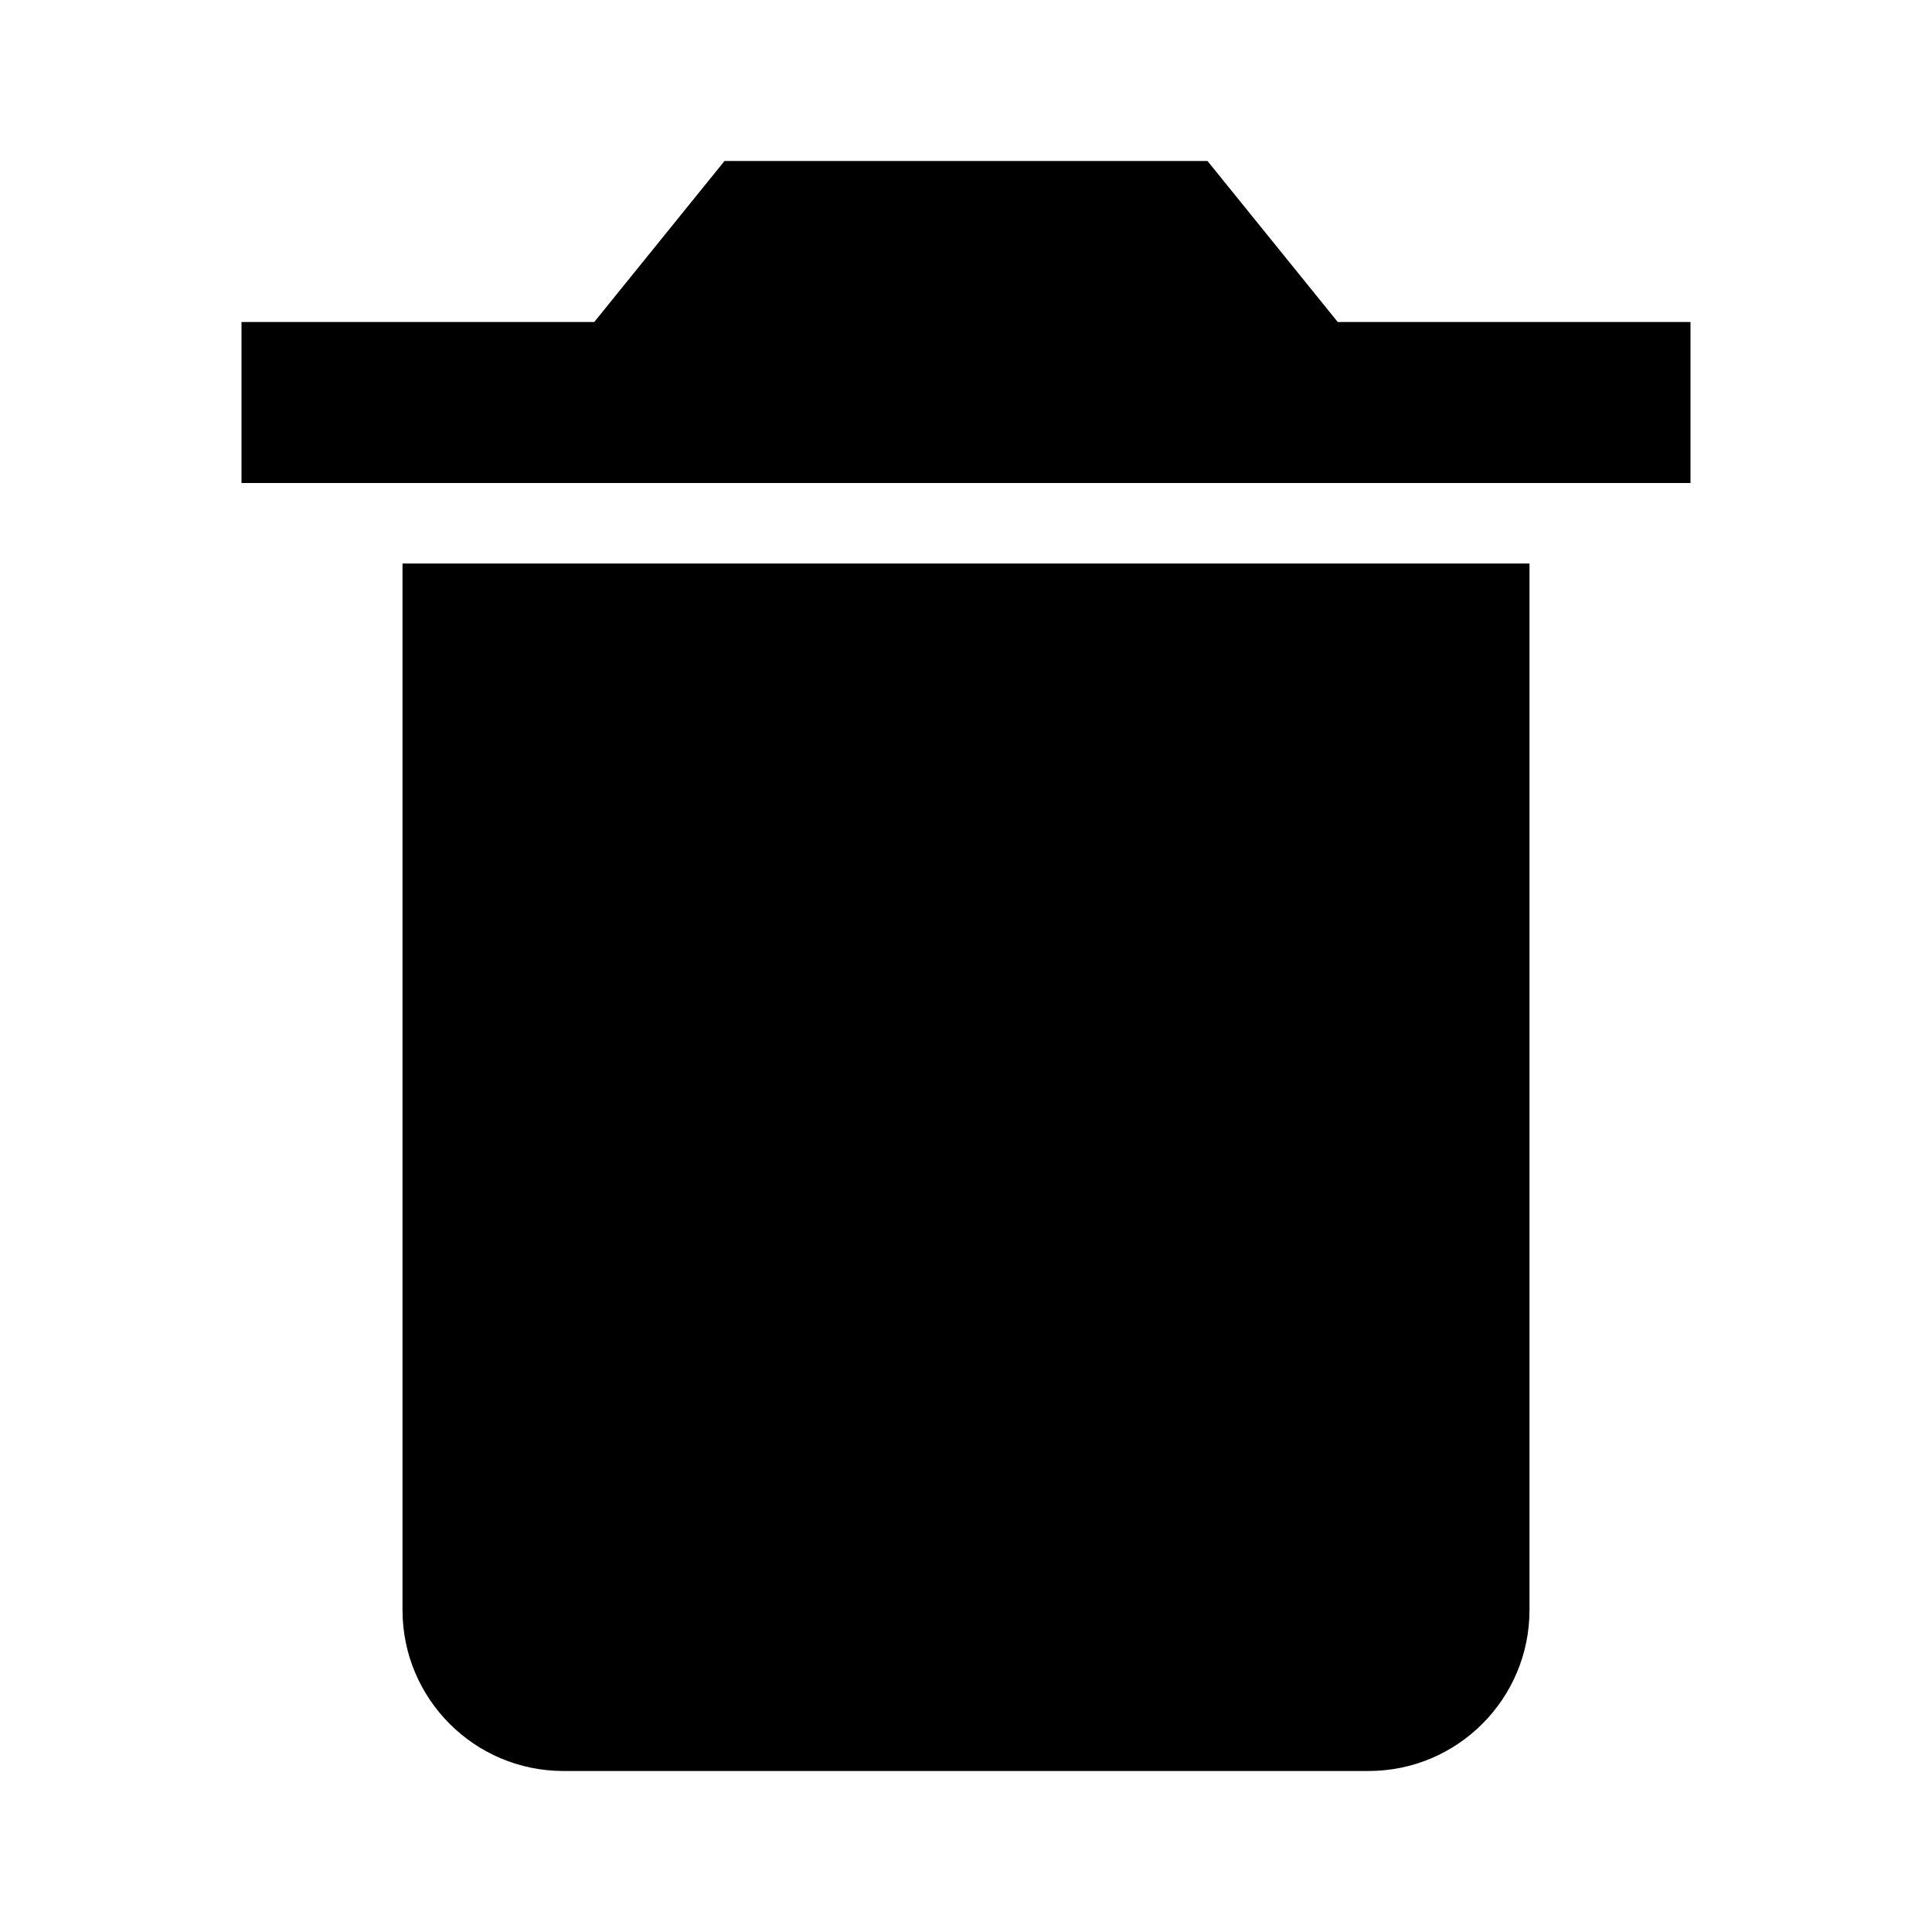
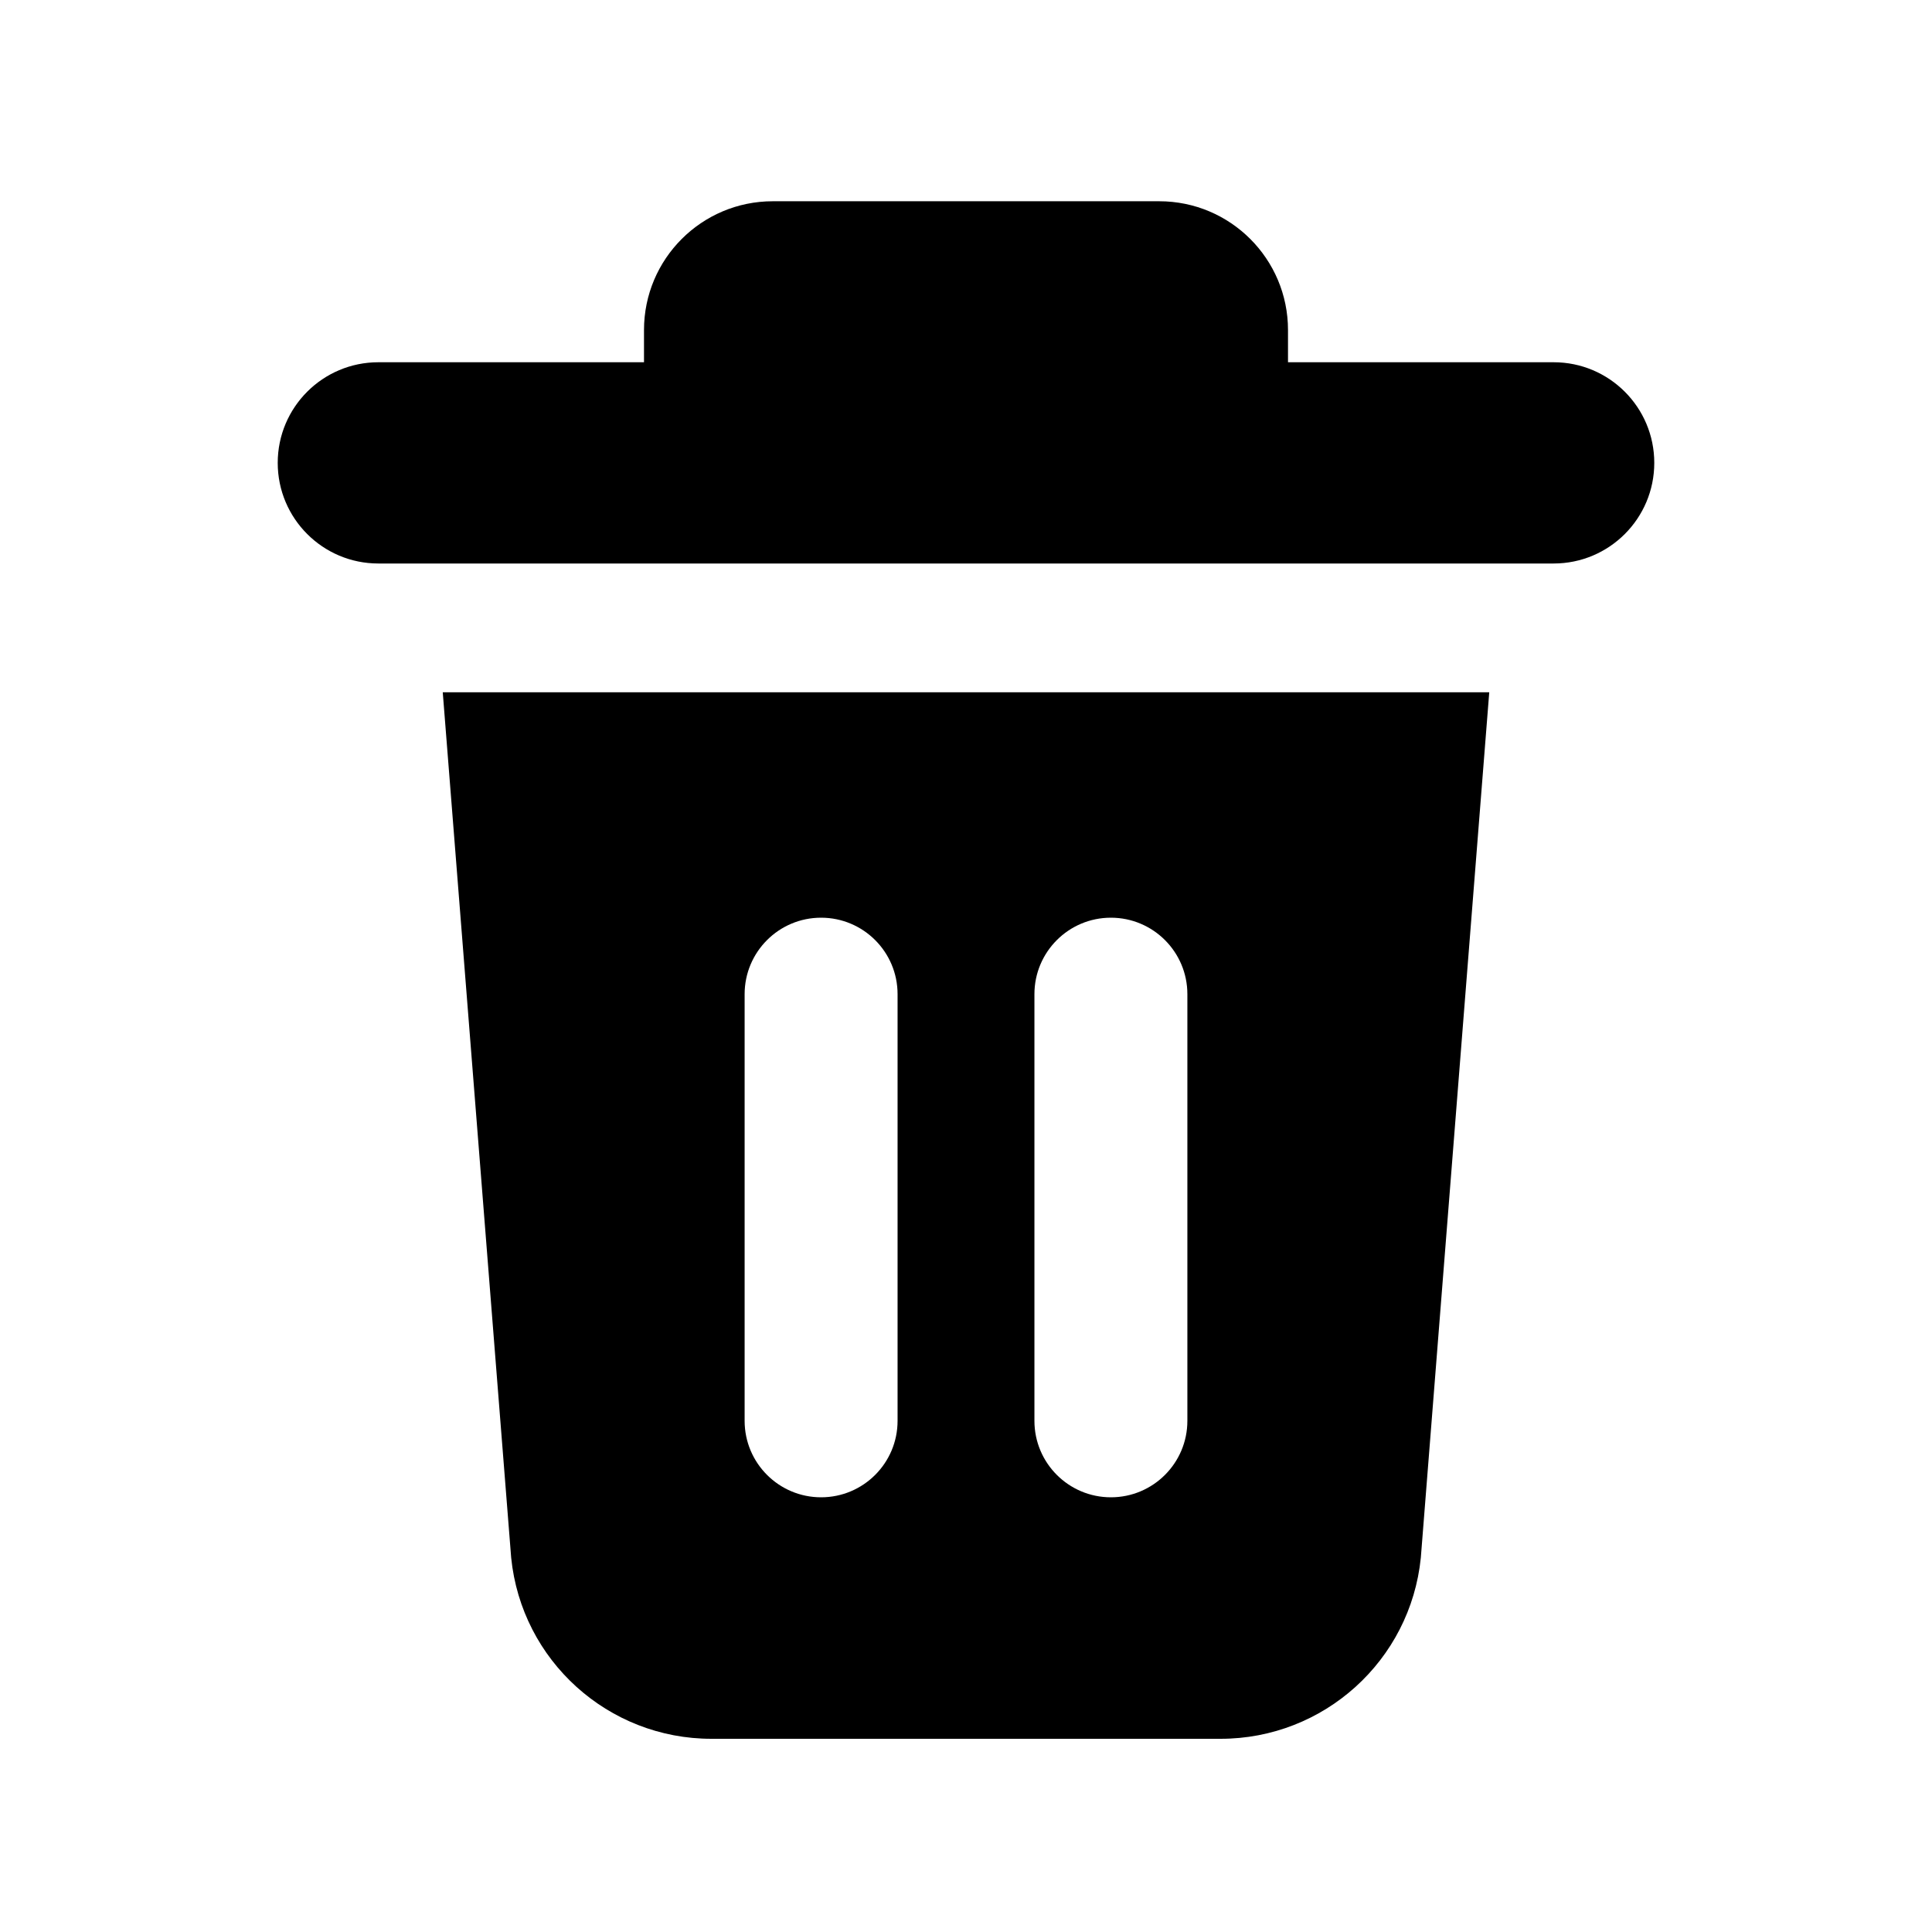
<svg xmlns="http://www.w3.org/2000/svg" width="24" height="24" viewBox="0 0 24 24">
-   <path d="M6 7H5v13a2 2 0 0 0 2 2h10a2 2 0 0 0 2-2V7H6zm10.618-3L15 2H9L7.382 4H3v2h18V4z" fill="currentColor" />
+   <path d="M9.6 2.5h4.8a1.6 1.6 0 0 1 1.6 1.6v.4h3.3a1.25 1.25 0 0 1 0 2.5H4.7a1.25 1.25 0 0 1 0-2.5H8v-.4a1.6 1.6 0 0 1 1.6-1.6Z" />
+   <path fill-rule="evenodd" d="M5.5 8.6h13l-.85 10.75A2.5 2.5 0 0 1 15.16 21.6H8.84a2.5 2.5 0 0 1-2.49-2.25ZM10.2 11.4a.95.95 0 0 0-.95.95v5.3a.95.95 0 0 0 1.9 0v-5.3a.95.95 0 0 0-.95-.95ZM13.8 11.4a.95.95 0 0 0-.95.95v5.3a.95.95 0 0 0 1.9 0v-5.3a.95.95 0 0 0-.95-.95Z" />
</svg>
